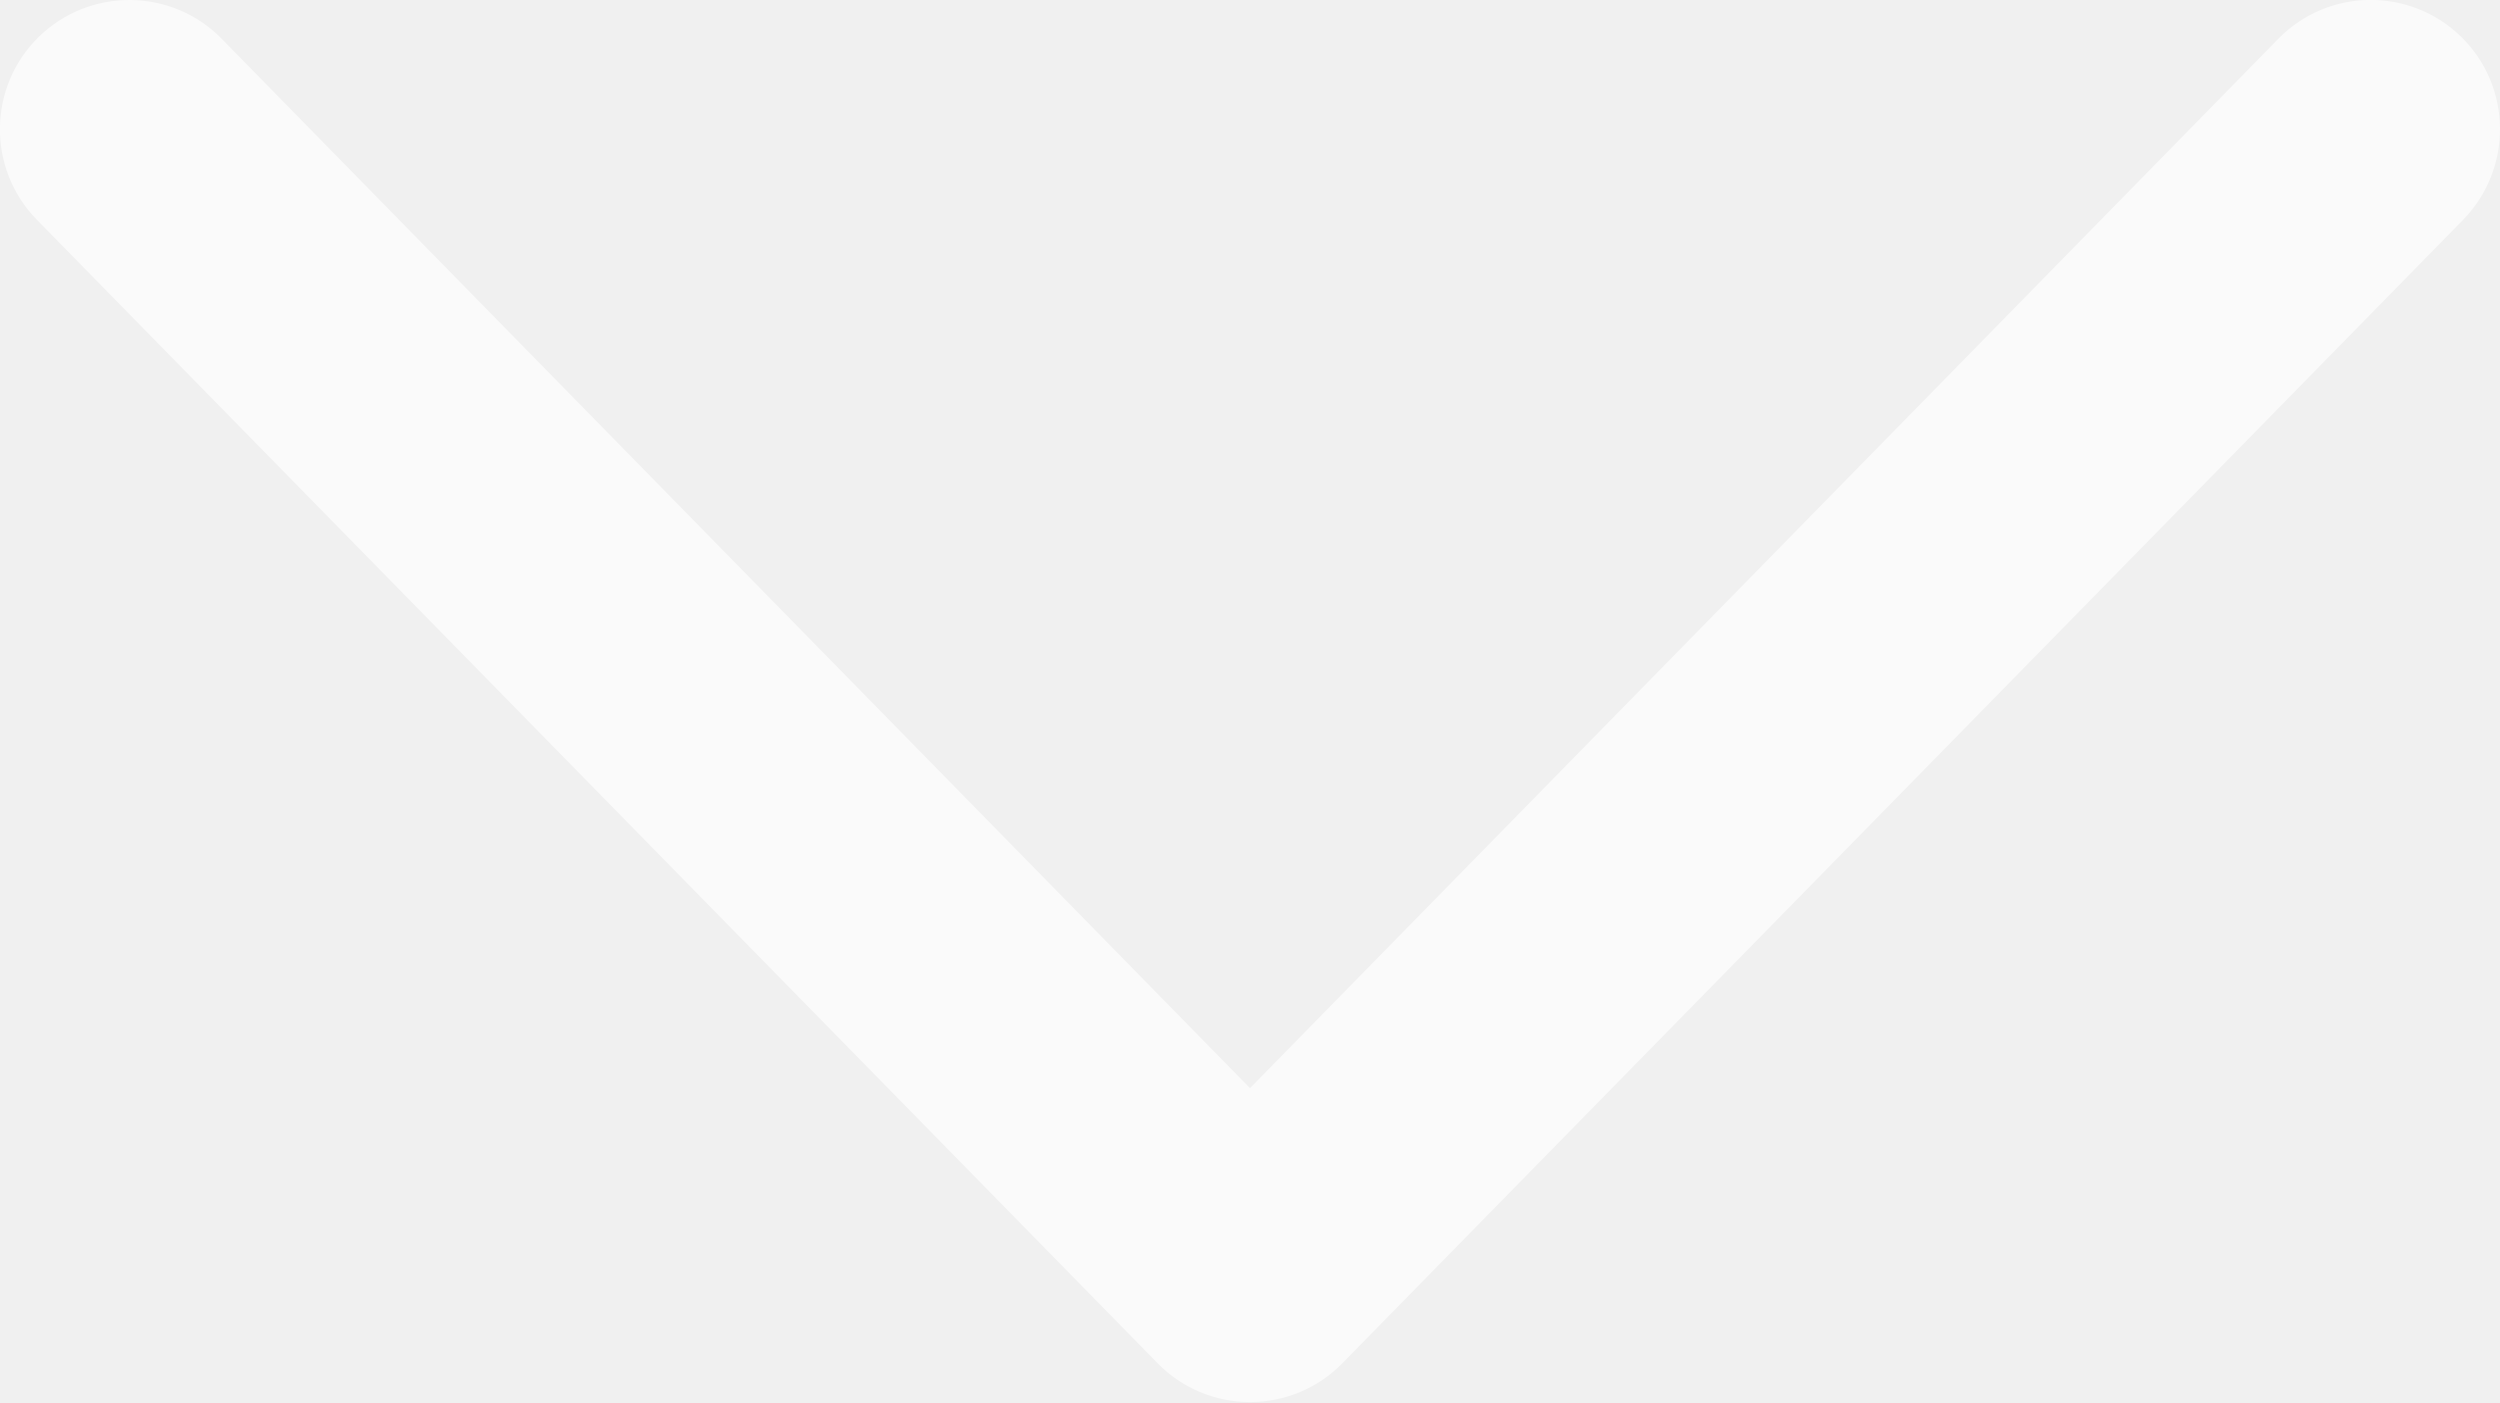
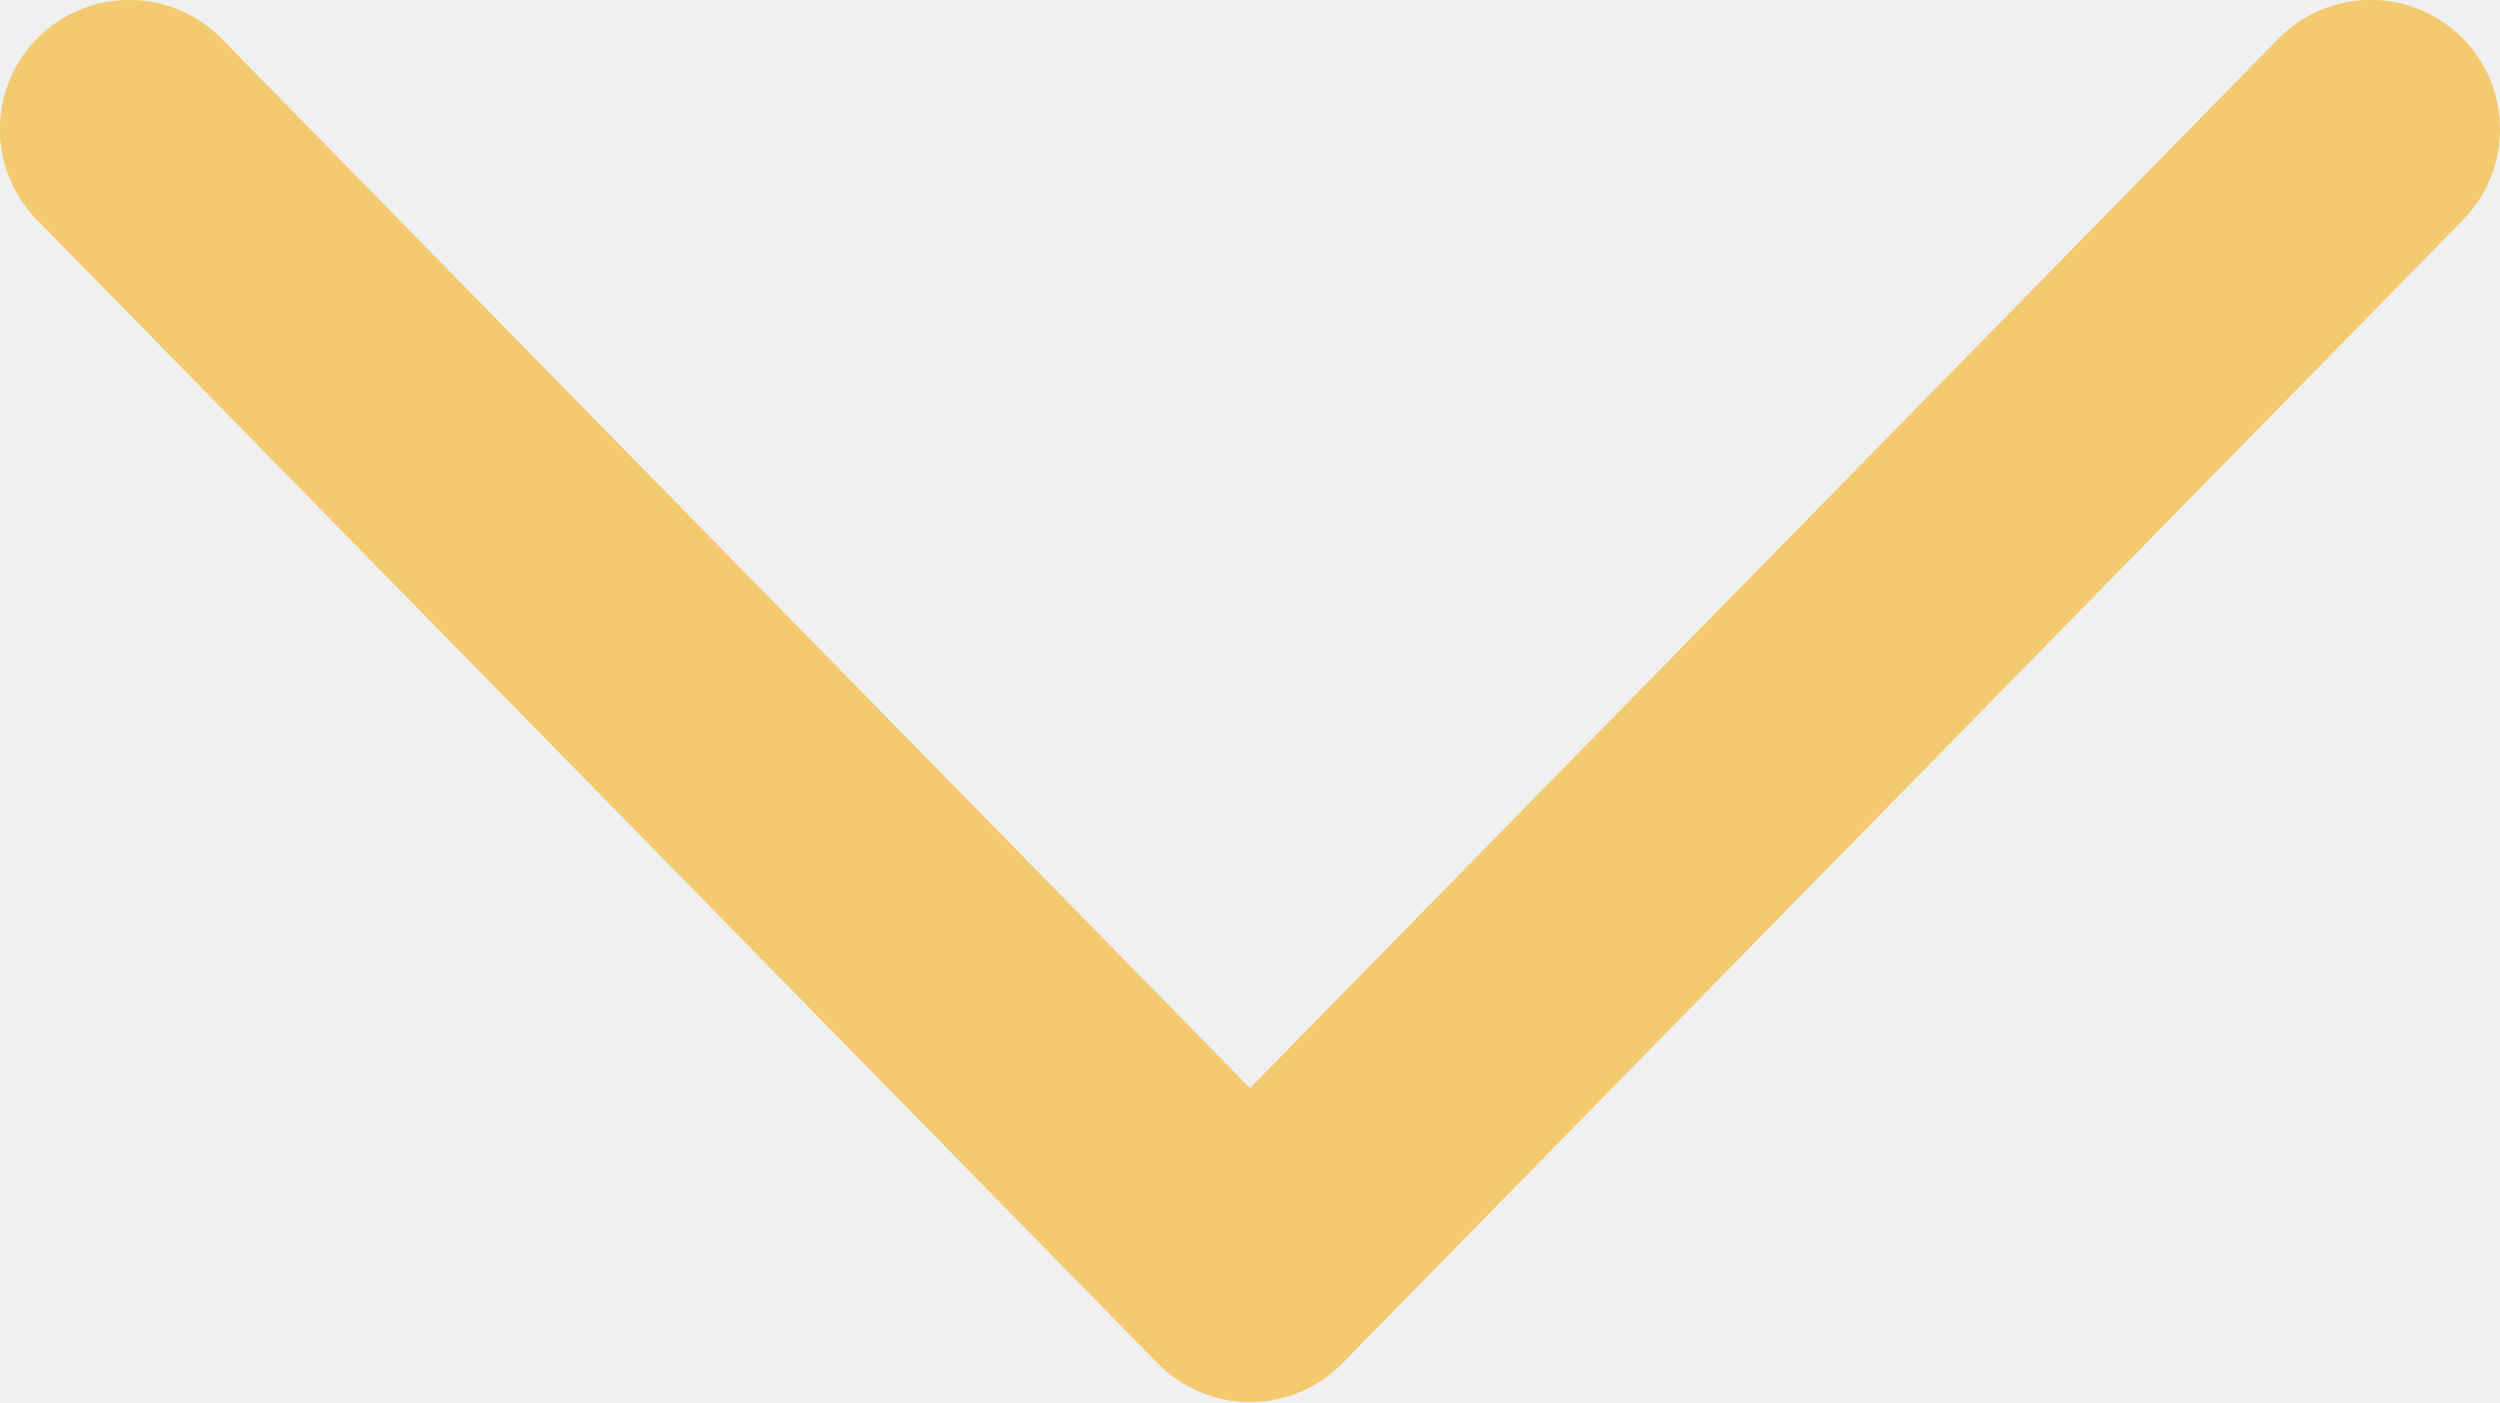
<svg xmlns="http://www.w3.org/2000/svg" preserveAspectRatio="none" overflow="visible" style="display: block;" width="12" height="6.73" viewBox="0 0 12 6.73" fill="none">
-   <path id="Vector" d="M6 6.73C5.833 6.73 5.673 6.663 5.557 6.544L0.177 1.055C-0.063 0.81 -0.059 0.417 0.186 0.177C0.431 -0.062 0.824 -0.059 1.064 0.186L6 5.223L10.936 0.186C11.176 -0.059 11.569 -0.063 11.814 0.177C12.059 0.417 12.062 0.81 11.823 1.055L6.443 6.544C6.327 6.663 6.167 6.73 6 6.73Z" fill="white" fill-opacity="0.65" />
+   <path id="Vector" d="M6 6.73C5.833 6.73 5.673 6.663 5.557 6.544L0.177 1.055C-0.063 0.81 -0.059 0.417 0.186 0.177C0.431 -0.062 0.824 -0.059 1.064 0.186L6 5.223L10.936 0.186C11.176 -0.059 11.569 -0.063 11.814 0.177C12.059 0.417 12.062 0.81 11.823 1.055L6.443 6.544C6.327 6.663 6.167 6.73 6 6.73Z" fill="#F4B62C" fill-opacity="0.65" />
</svg>
